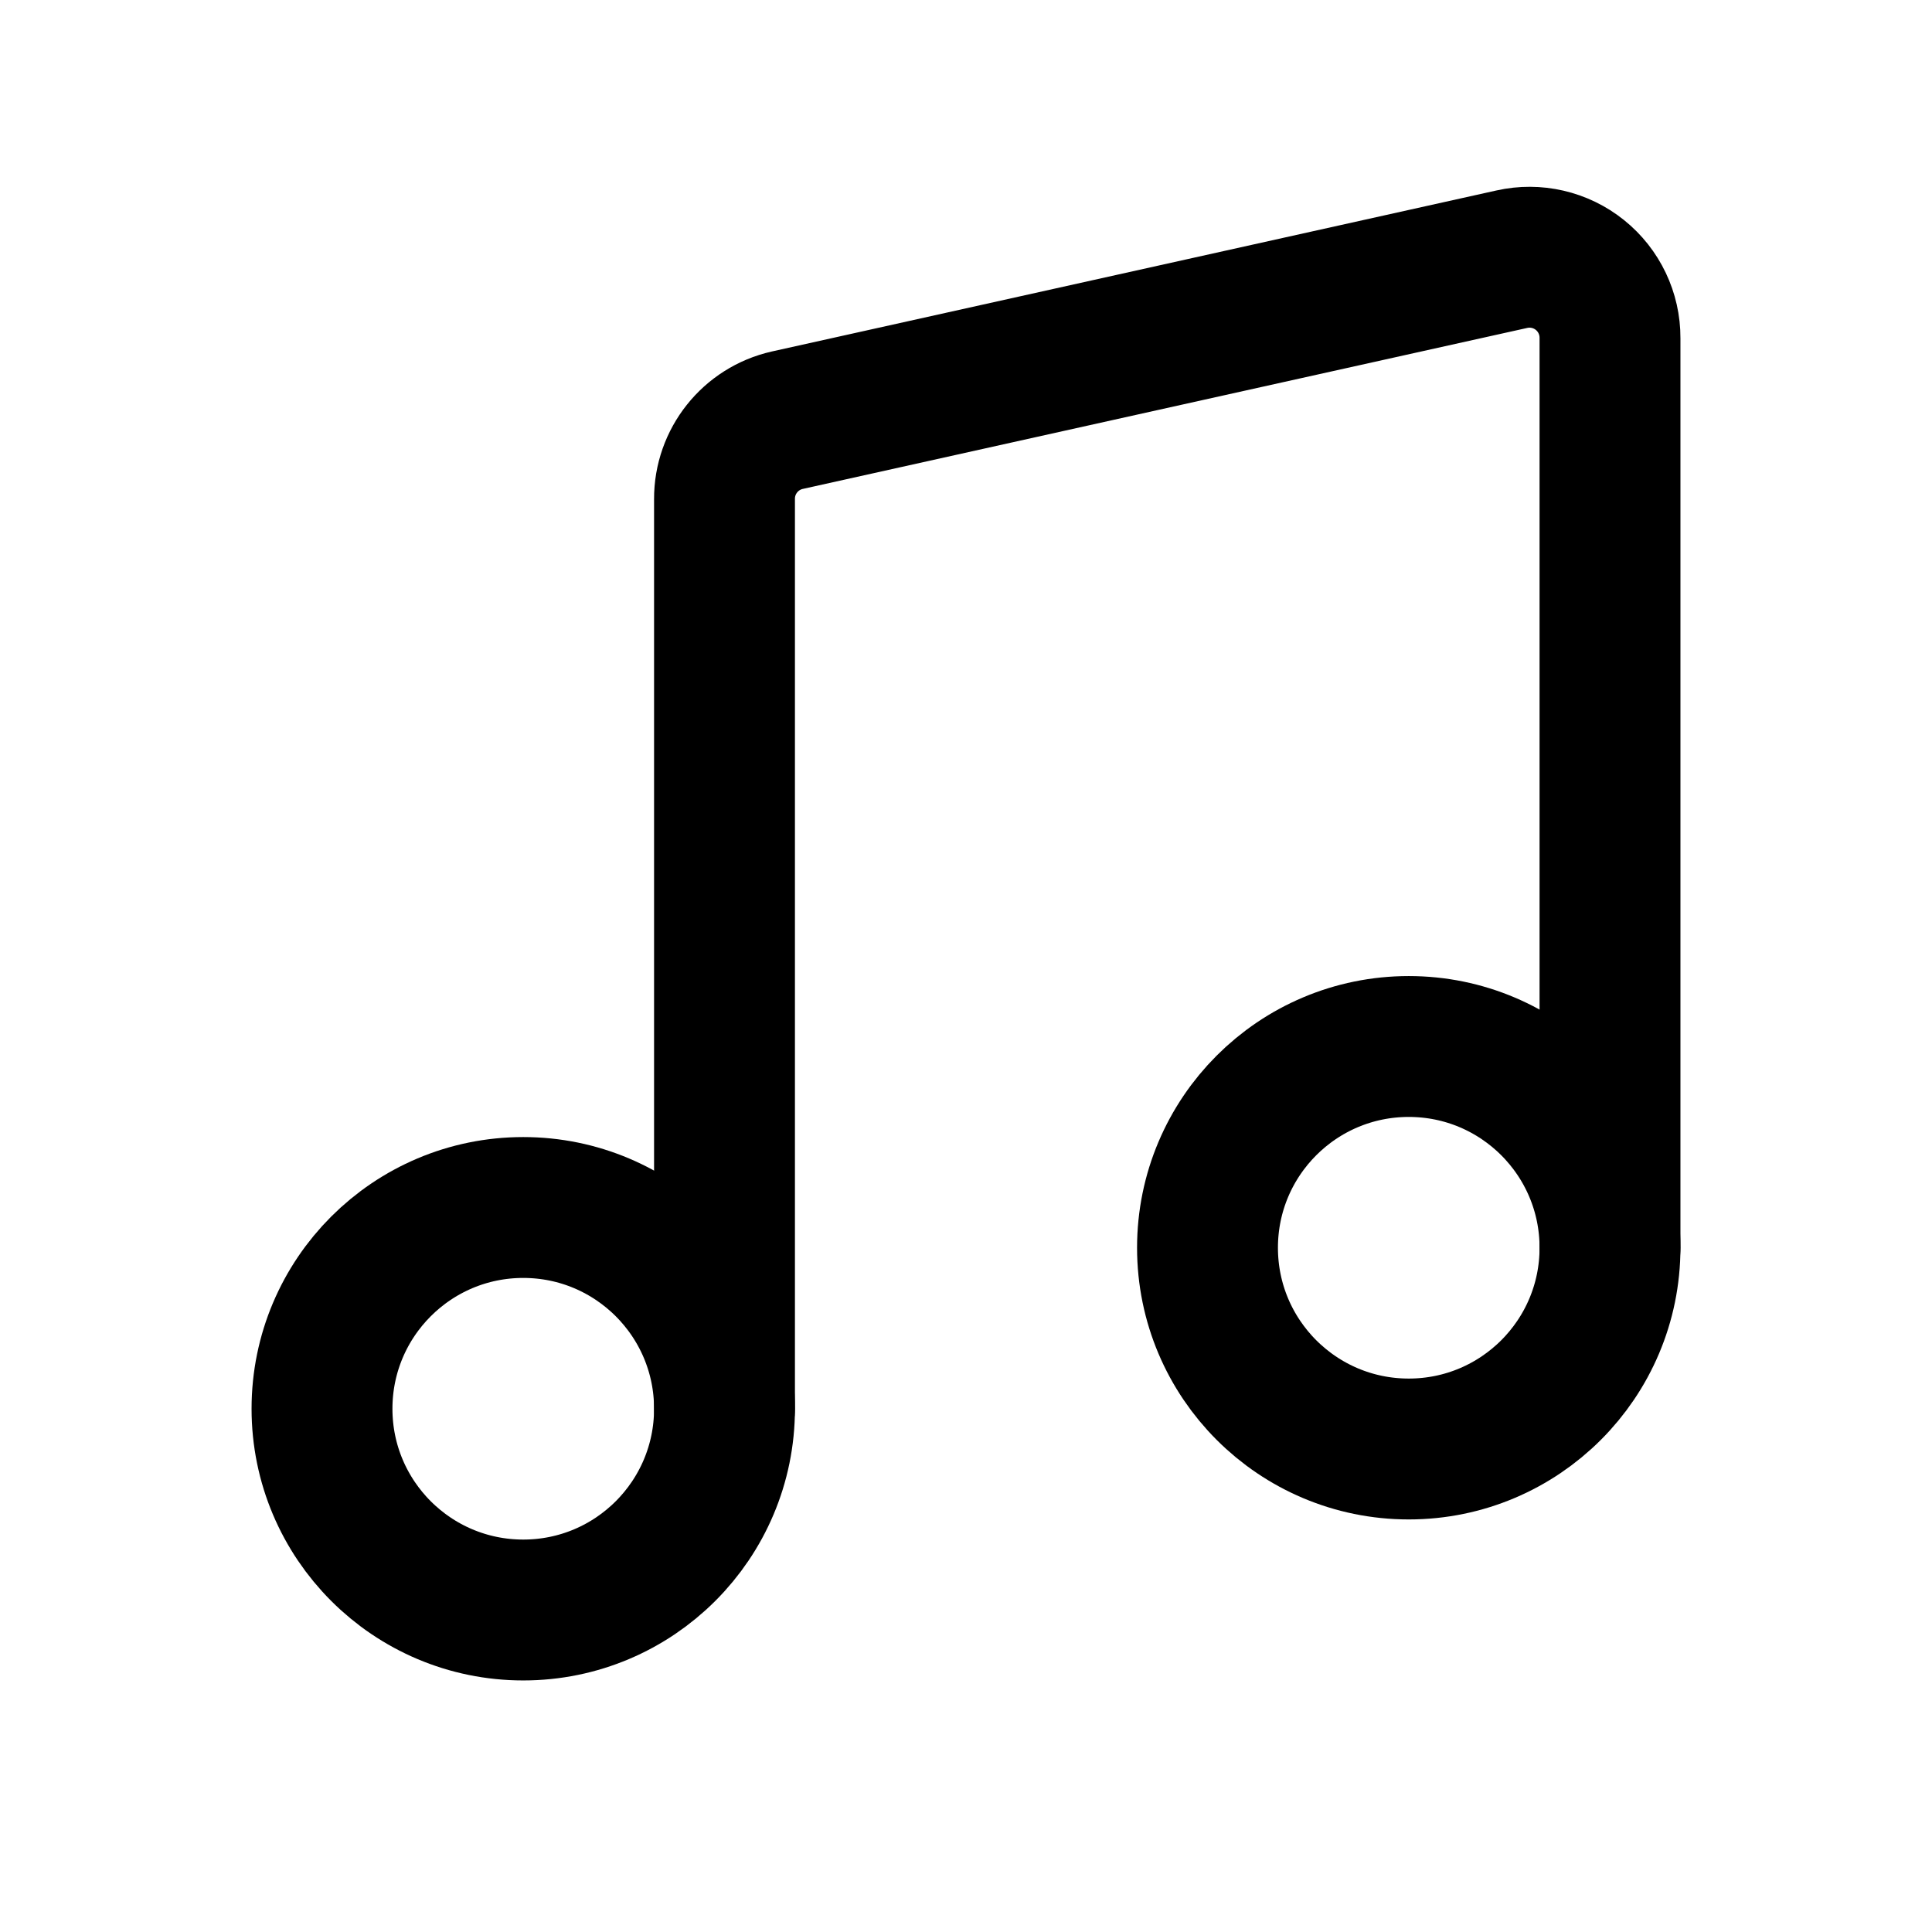
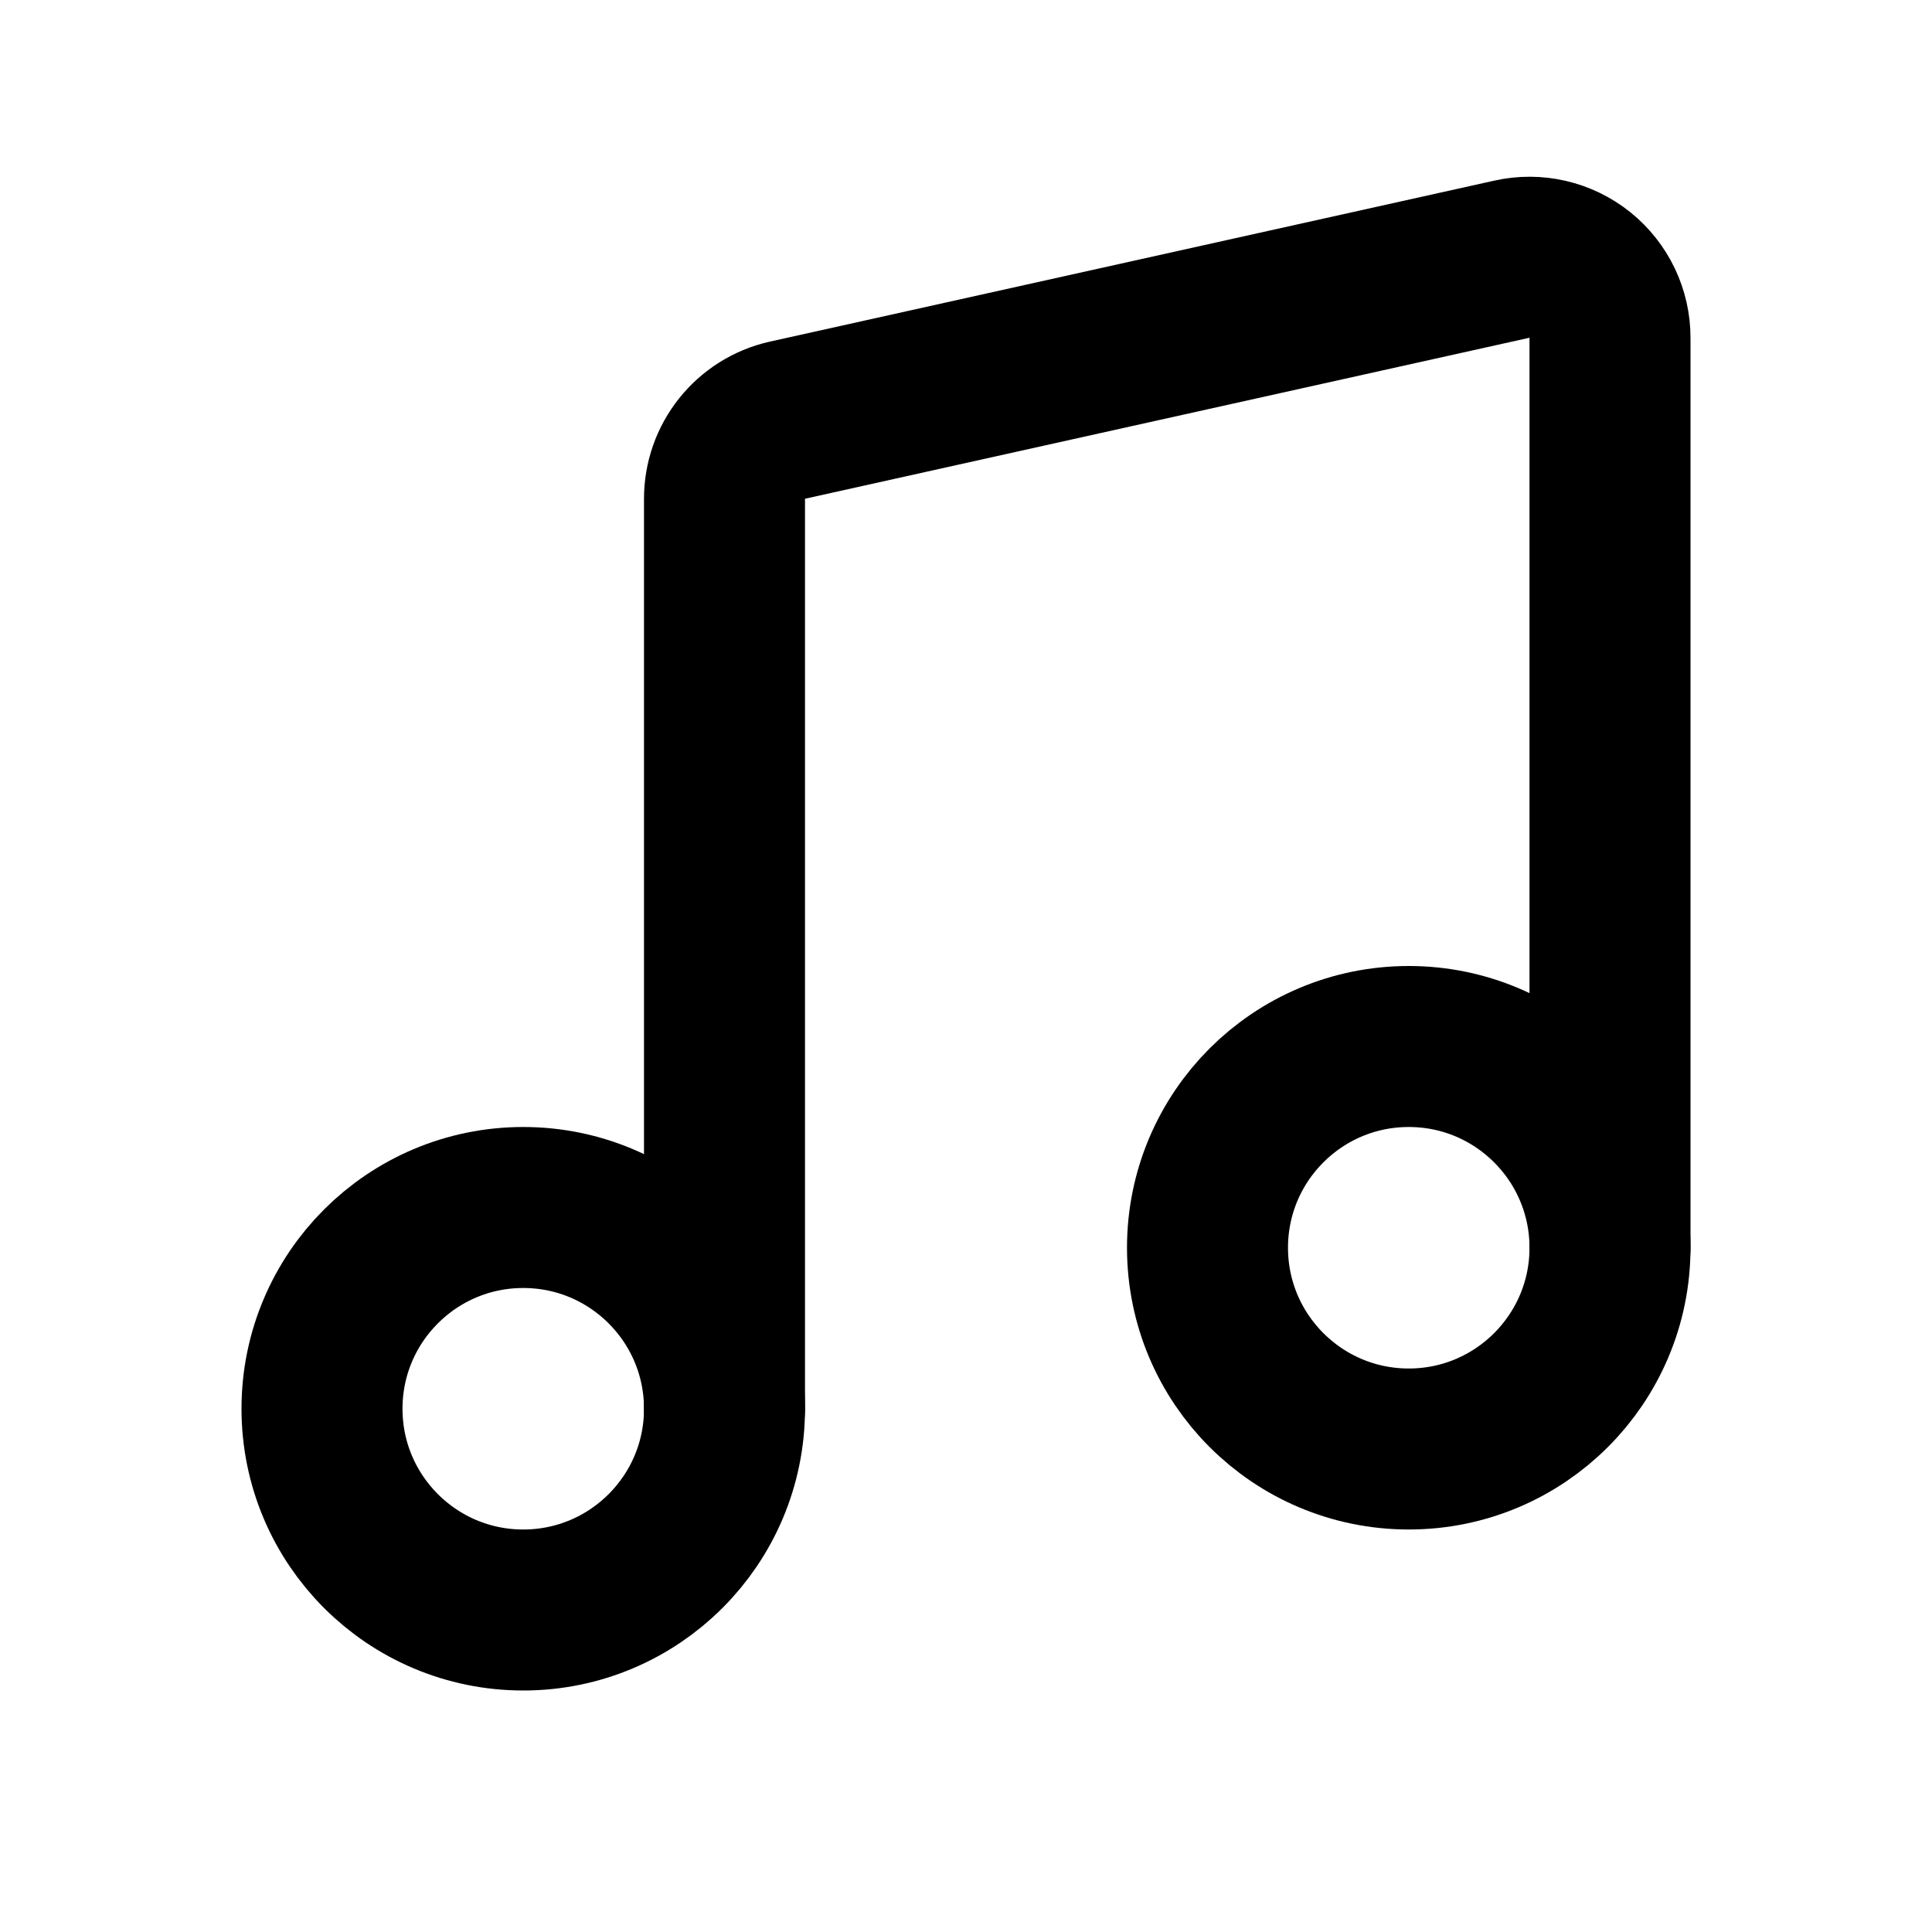
- <svg xmlns="http://www.w3.org/2000/svg" width="16" height="16" viewBox="0 0 24 24" fill="none" stroke="currentColor" stroke-width="1.75" stroke-linecap="round" stroke-linejoin="round">
+ <svg xmlns="http://www.w3.org/2000/svg" width="16" height="16" viewBox="0 0 24 24" fill="none" stroke="currentColor" stroke-width="2" stroke-linecap="round" stroke-linejoin="round">
  <path d="M9 17.5V6.2a1 1 0 0 1 .78-.98l9-2a1 1 0 0 1 1.22.98V15.5" />
  <circle cx="6.5" cy="17.5" r="2.5" />
  <circle cx="17.5" cy="15.5" r="2.5" />
</svg>
